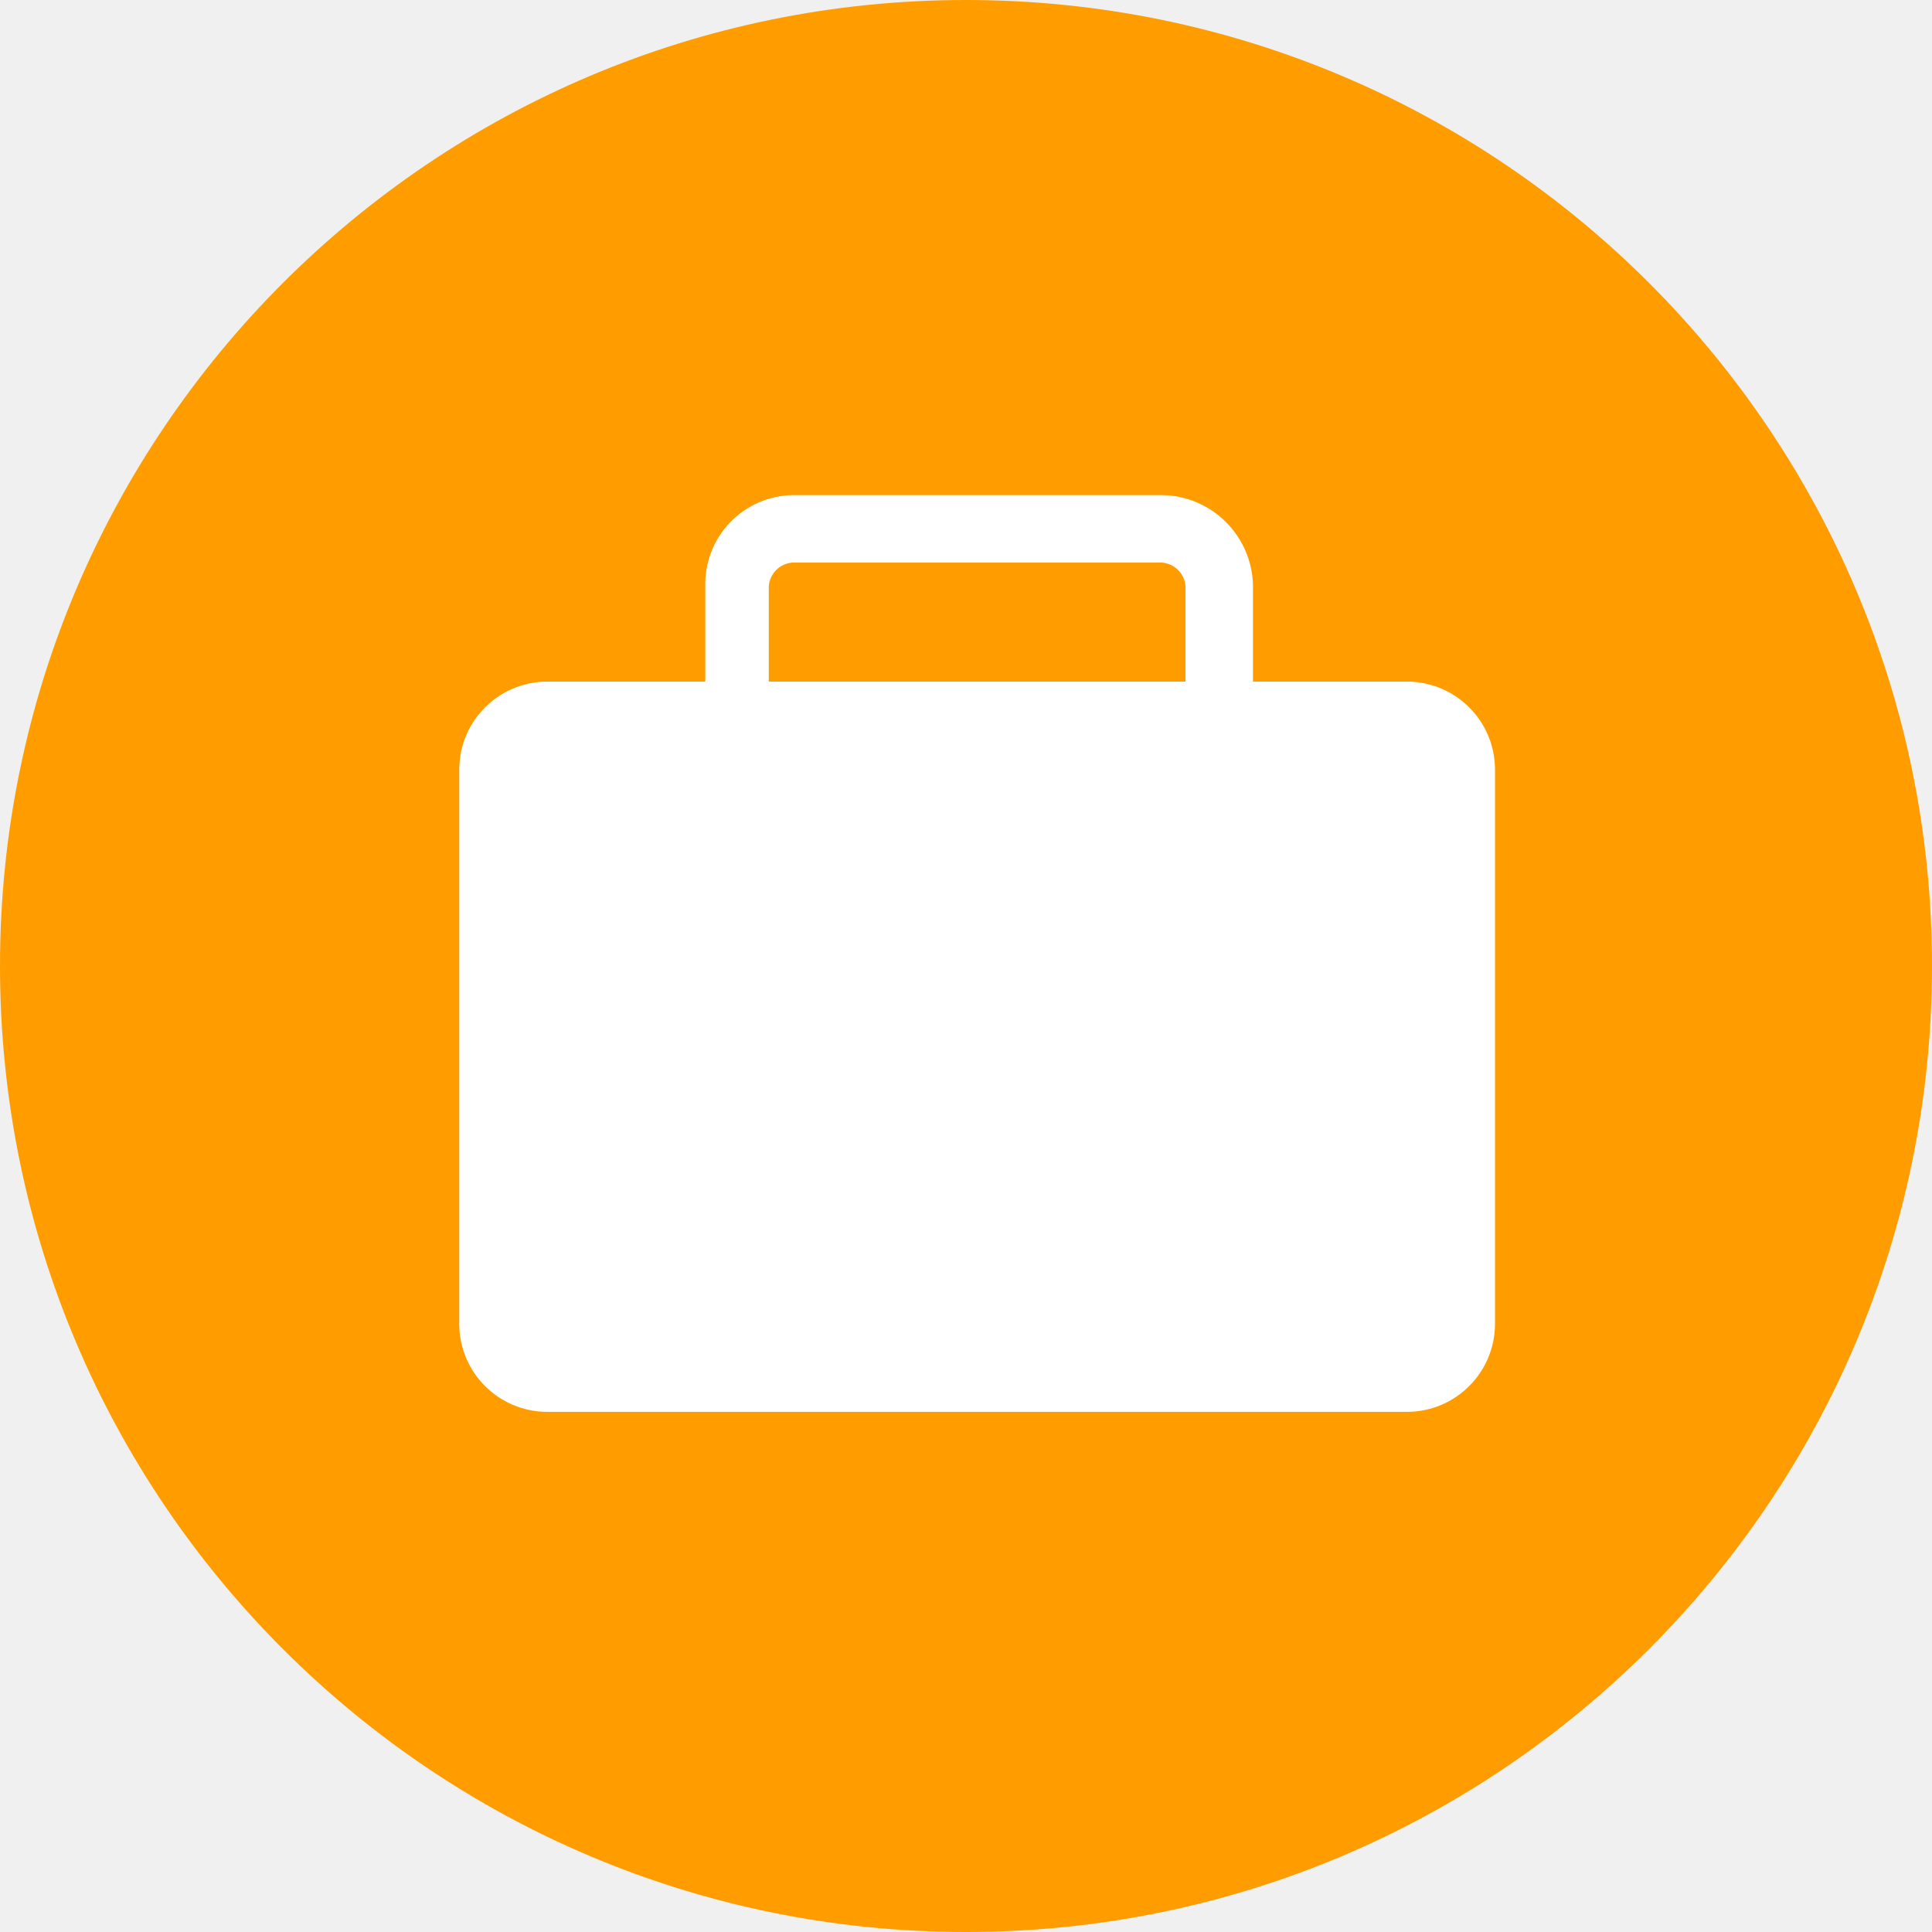
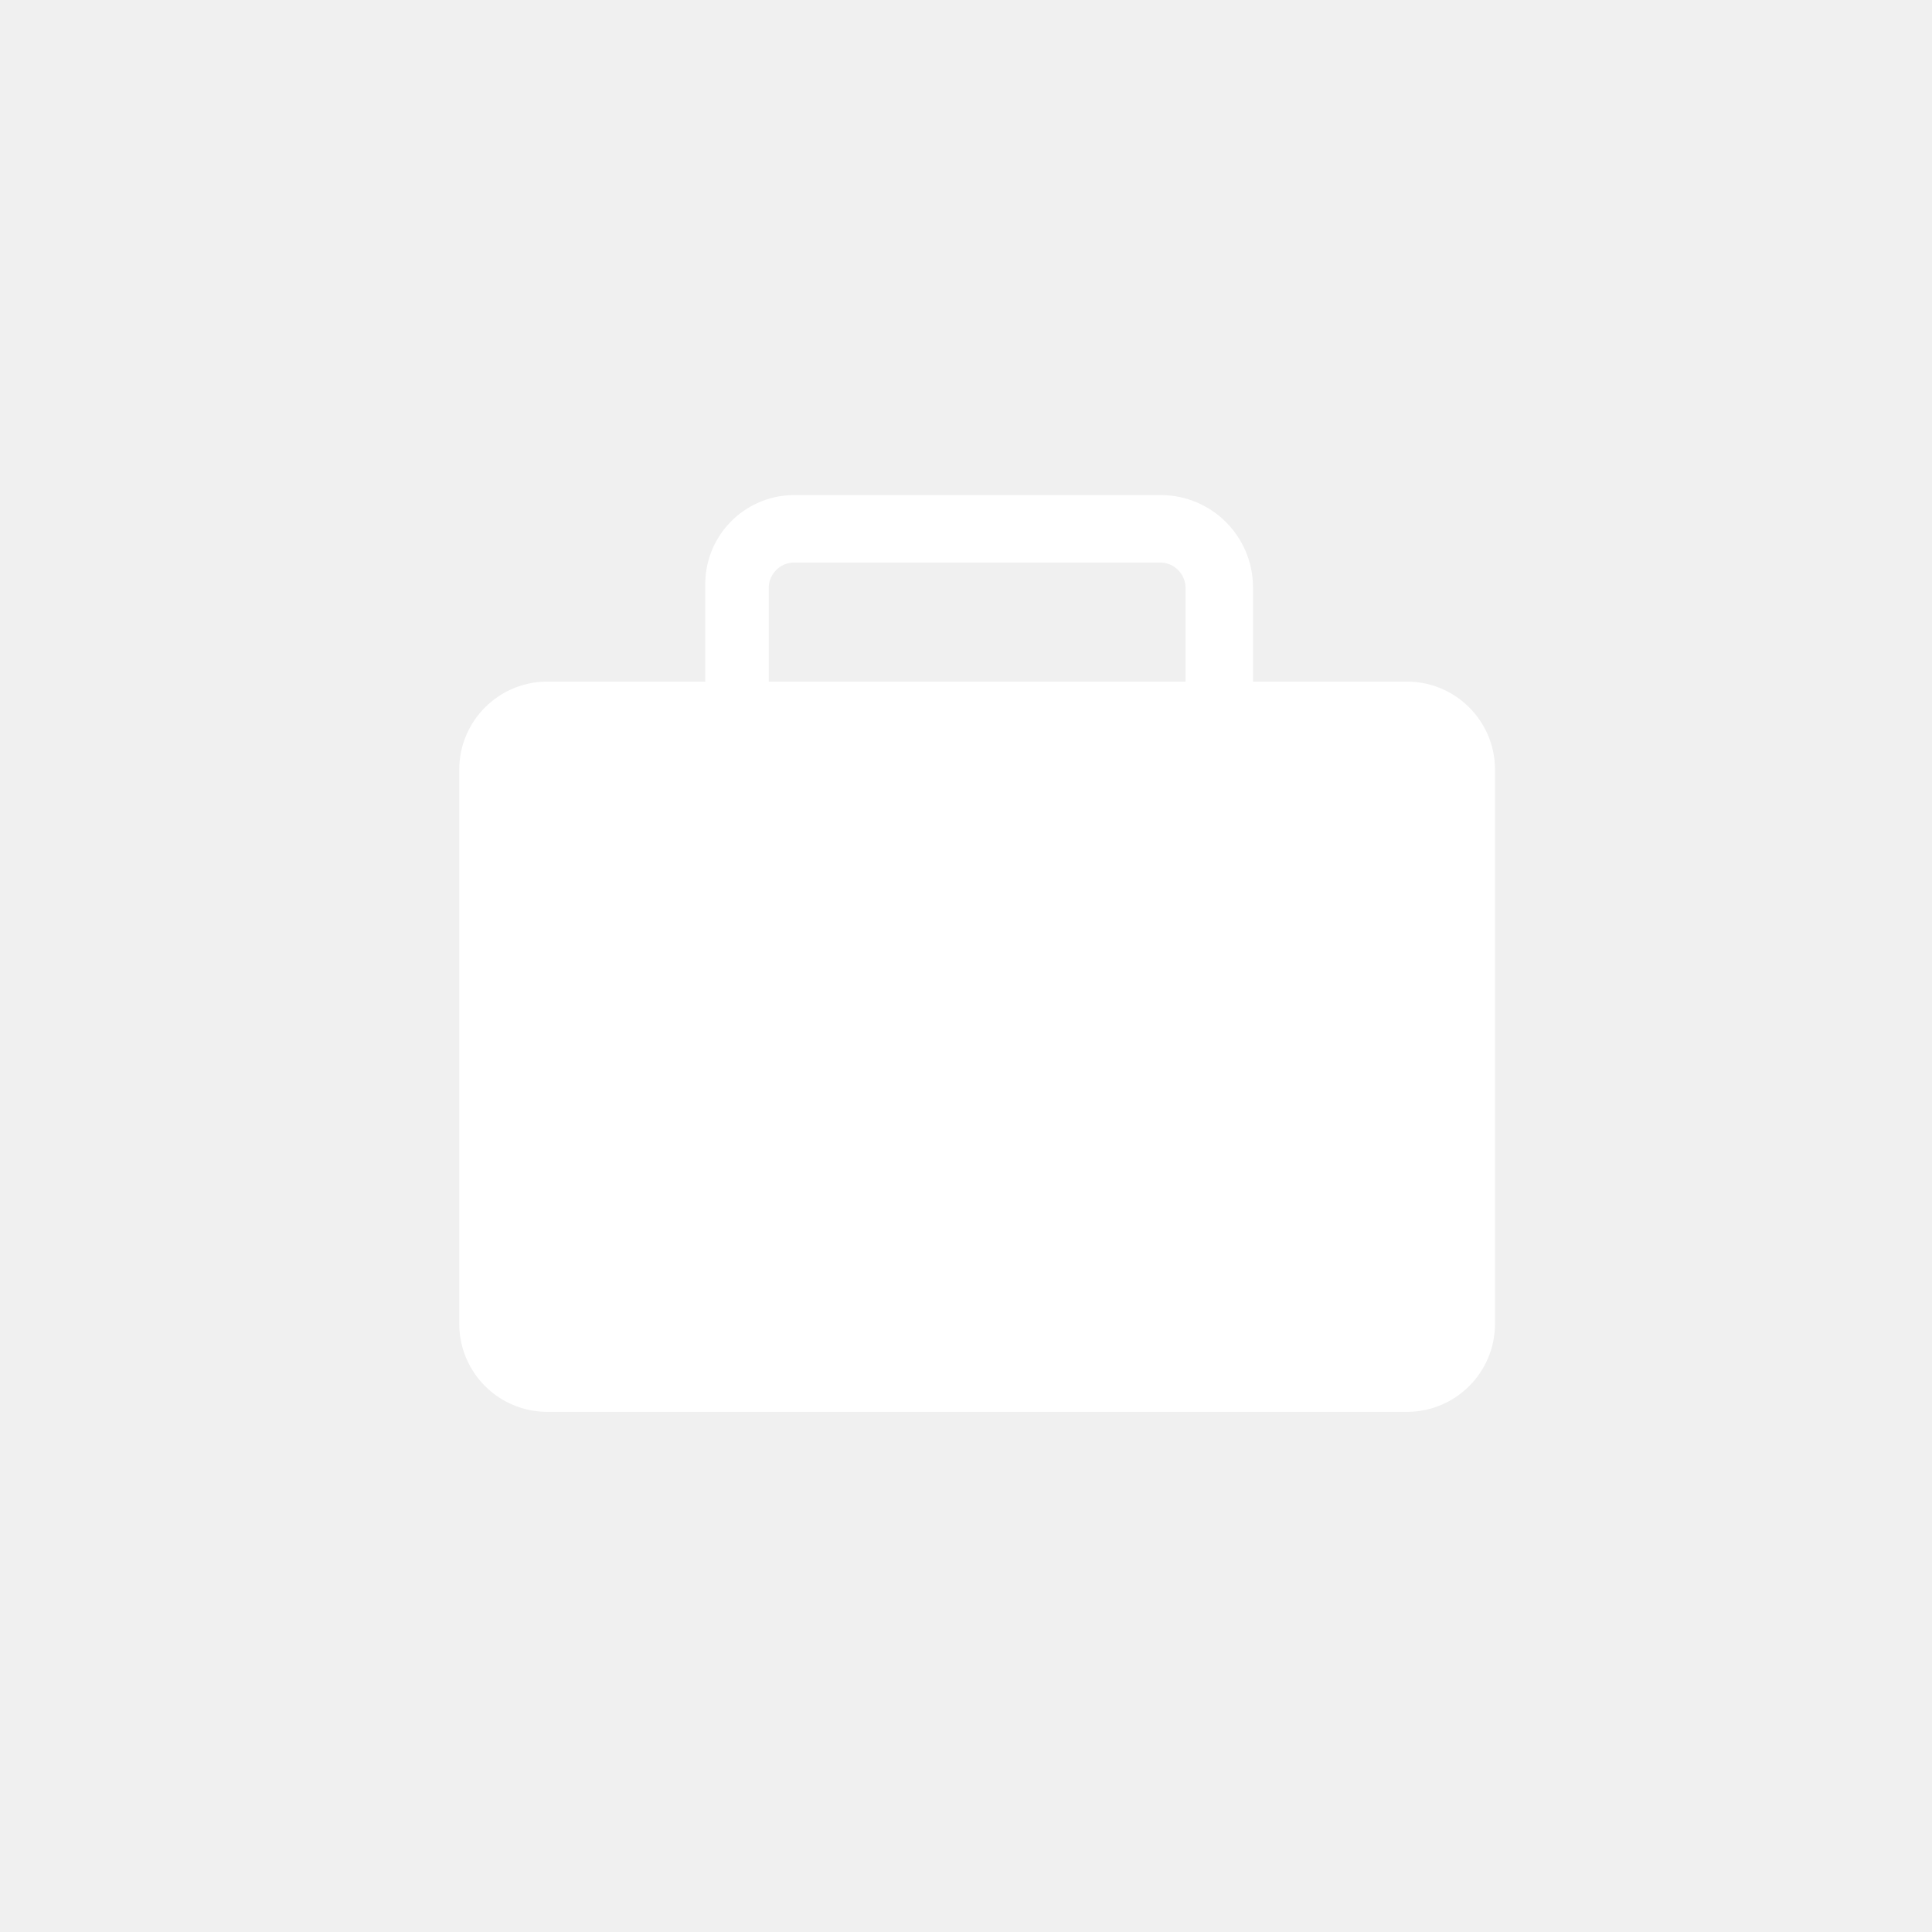
<svg xmlns="http://www.w3.org/2000/svg" width="62.438" height="62.438" viewBox="0 0 62.438 62.438">
-   <ellipse id="Ellipse_153" data-name="Ellipse 153" cx="31.219" cy="31.219" rx="31.219" ry="31.219" fill="#ff9d00" />
  <path id="np_business_1857107_C6C6C6" d="M13.634,21.345h5.131V18.267a2.877,2.877,0,0,1,2.821-2.95h11.93a2.983,2.983,0,0,1,2.95,2.95v3.078h5a2.846,2.846,0,0,1,2.821,2.821V42.124a2.846,2.846,0,0,1-2.821,2.821H13.635a2.846,2.846,0,0,1-2.821-2.821V24.166a2.846,2.846,0,0,1,2.821-2.821Zm7.183,0H34.285V18.267a.827.827,0,0,0-.769-.769H21.586a.827.827,0,0,0-.769.769Z" transform="translate(4.028 0.683)" fill="#fff" fill-rule="evenodd" />
</svg>
